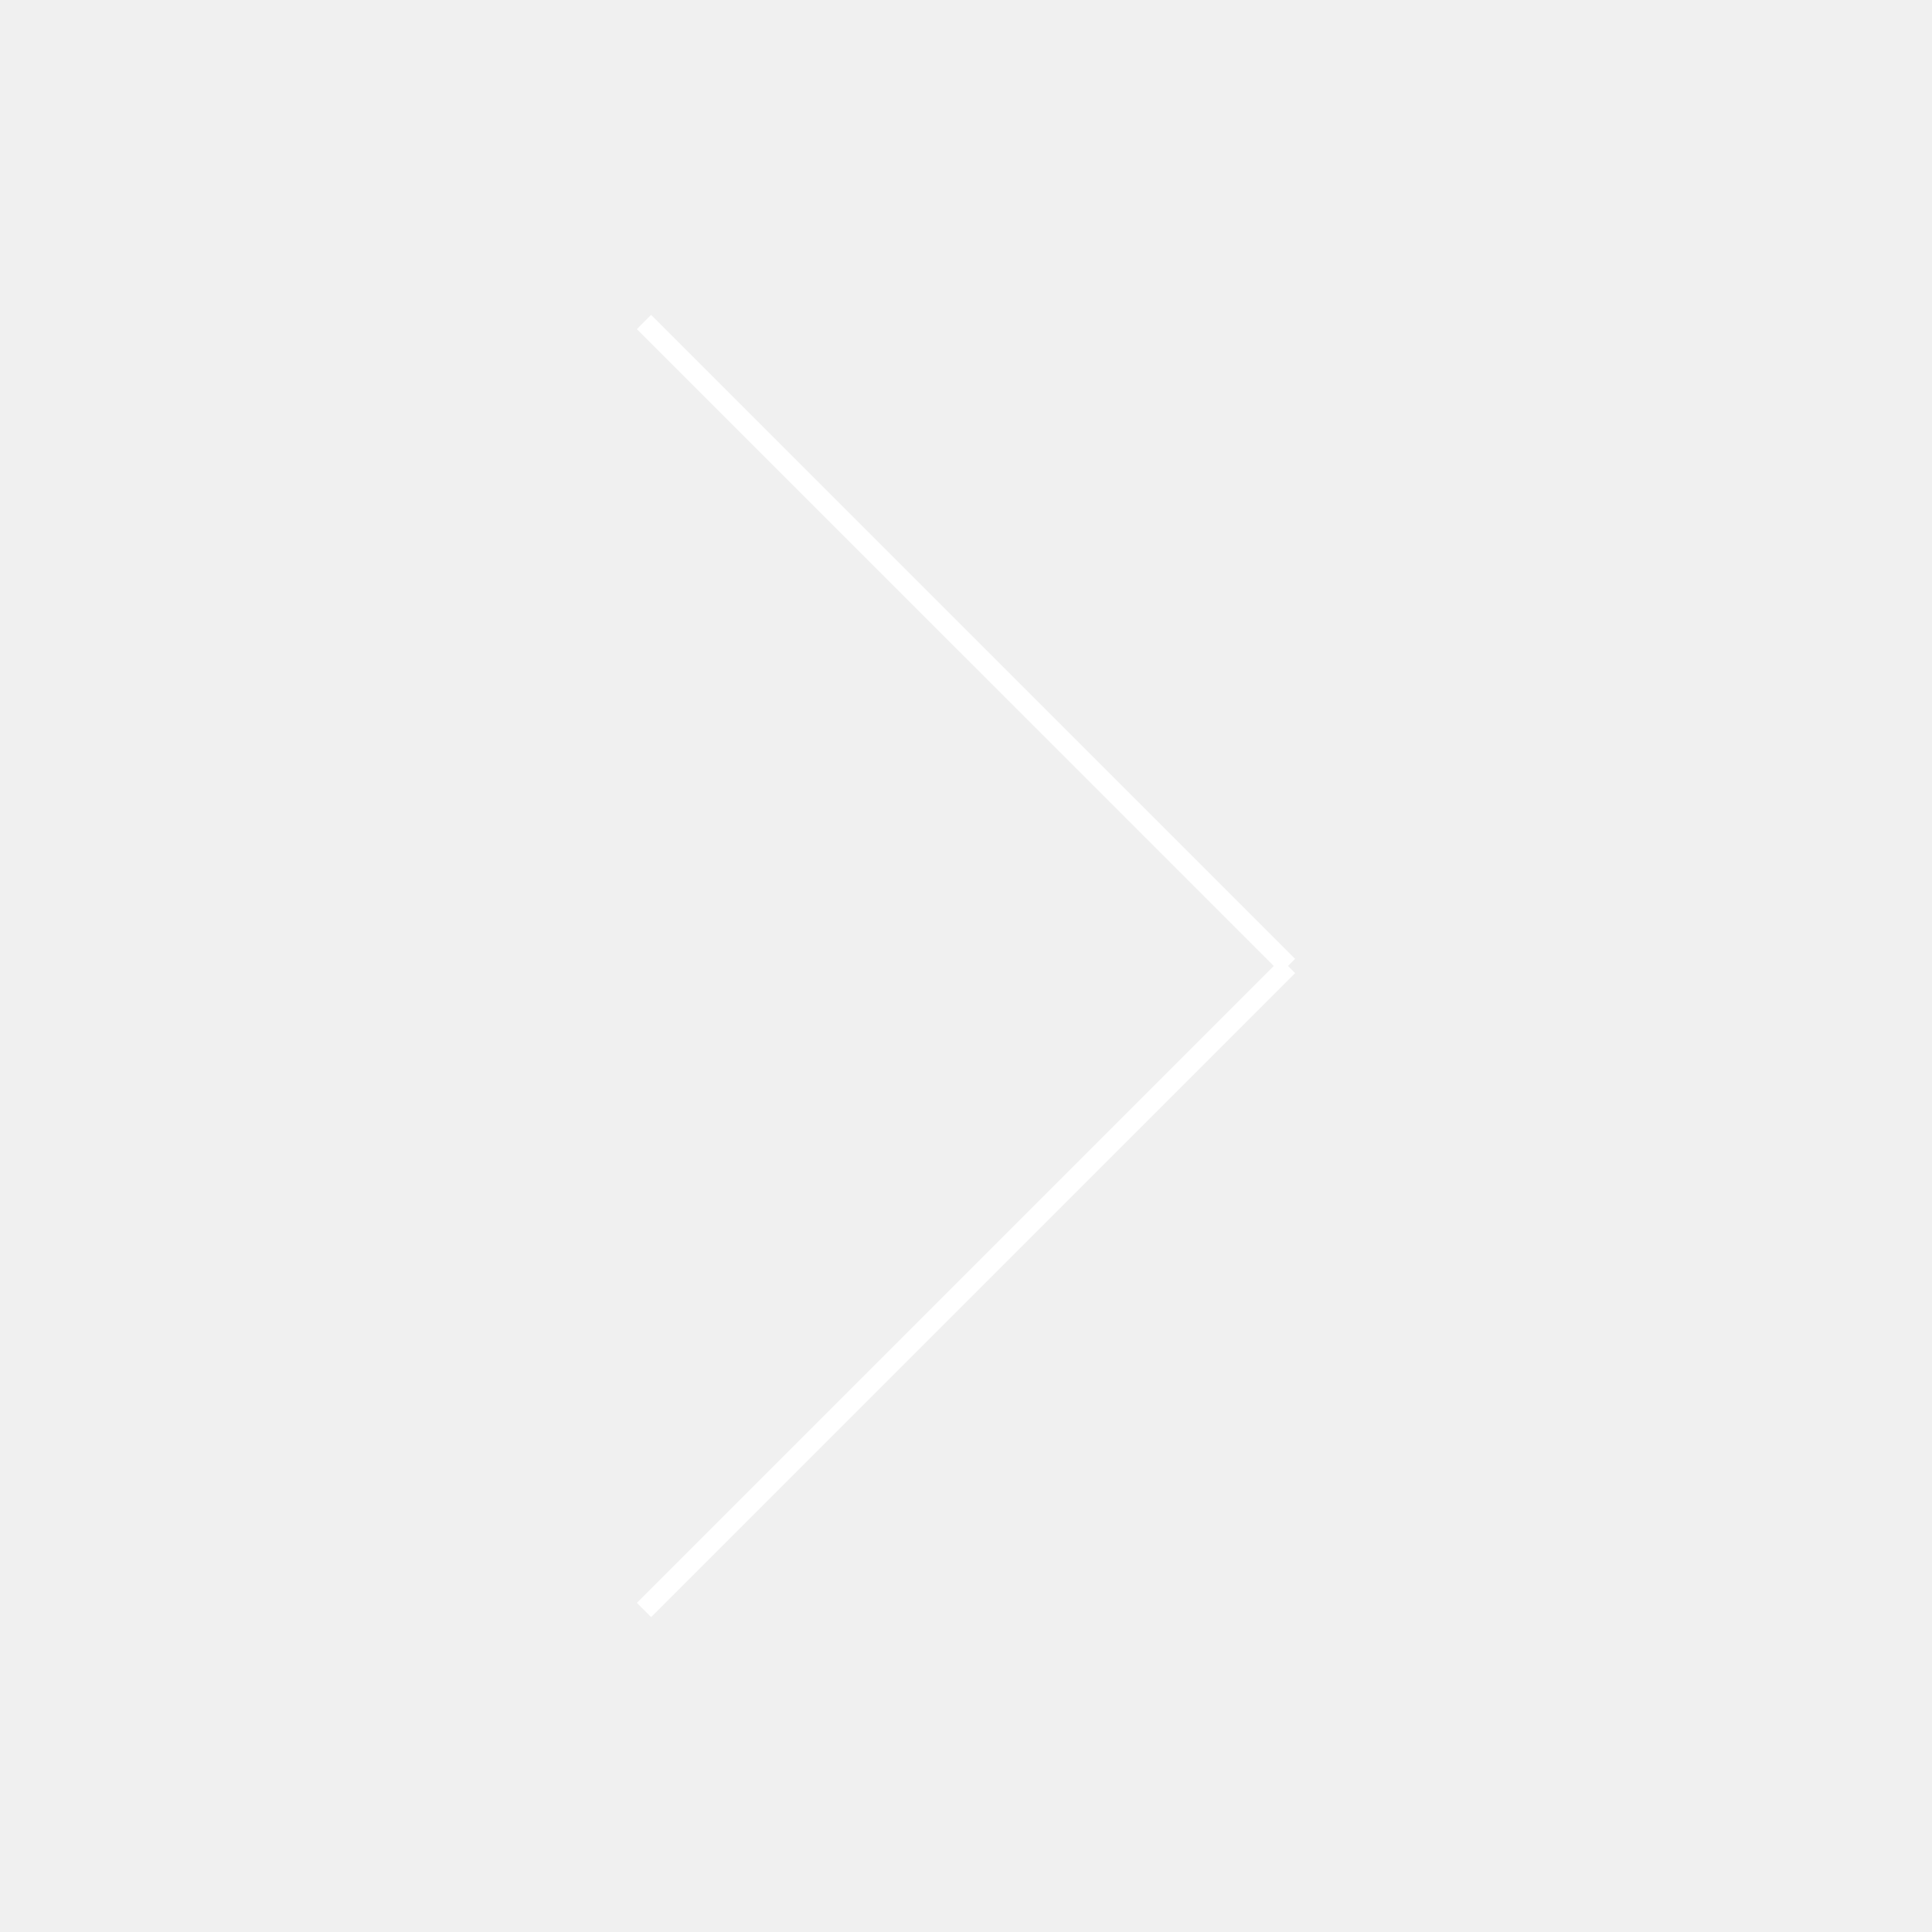
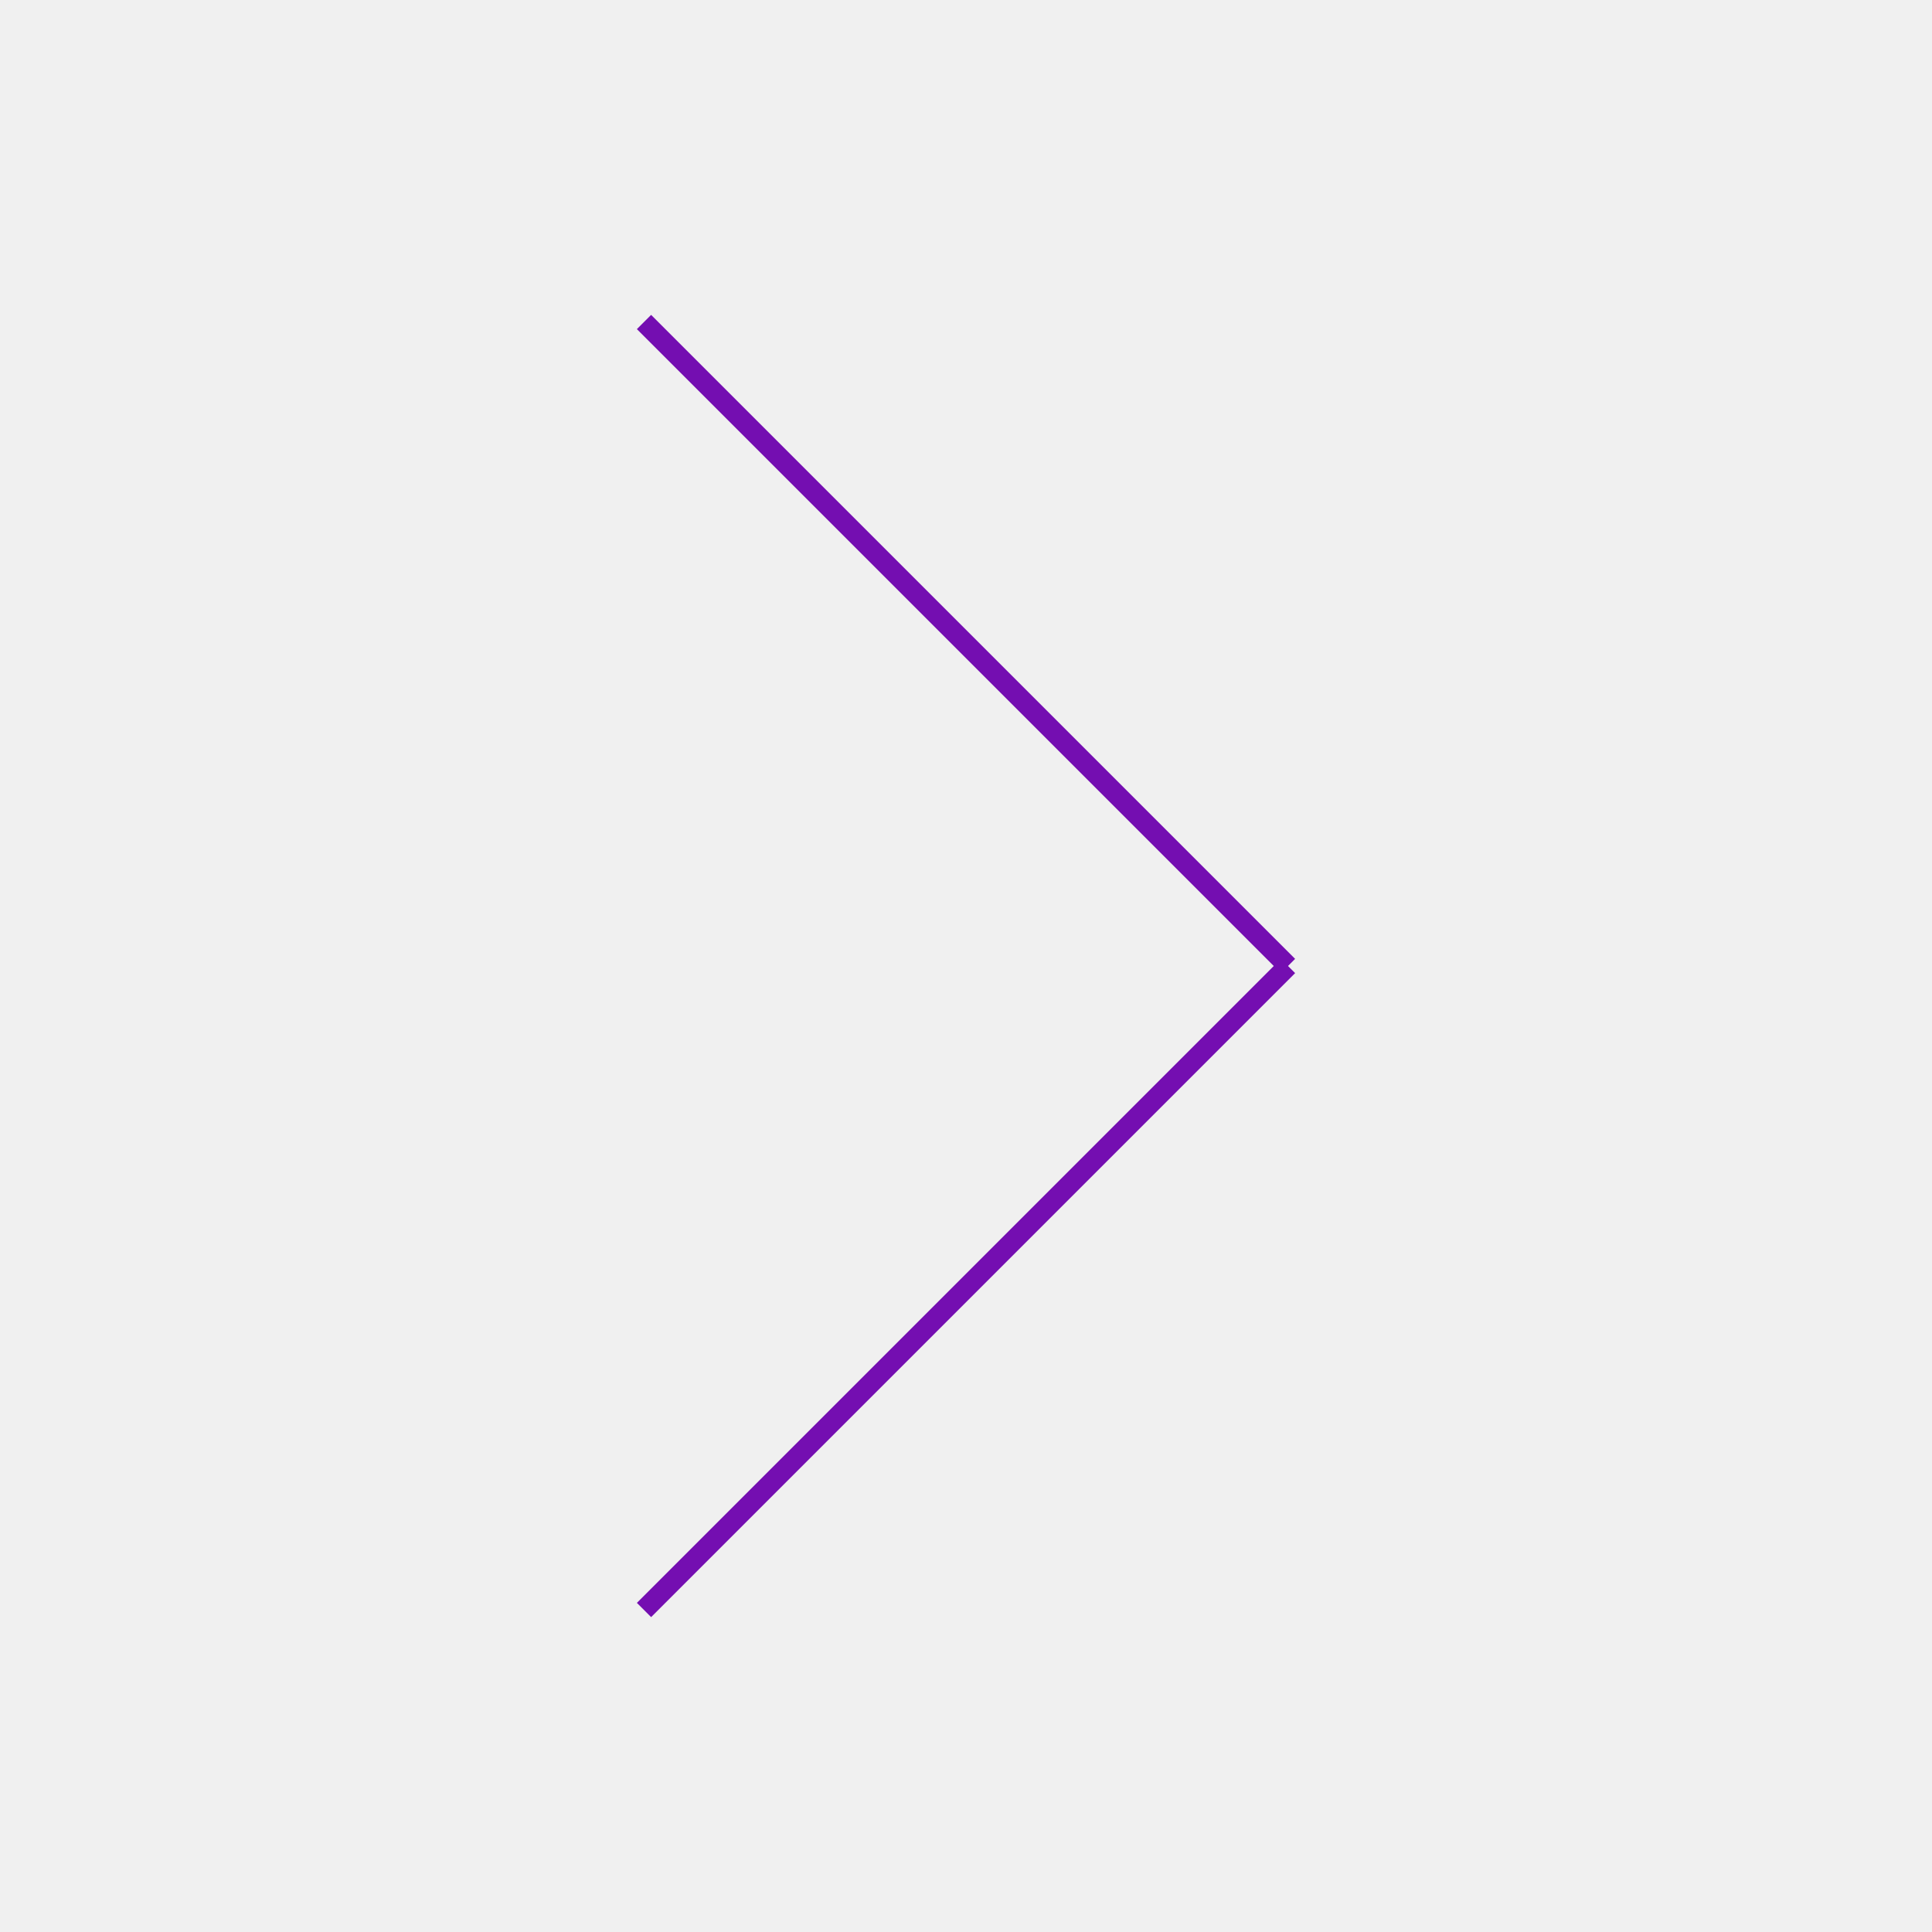
<svg xmlns="http://www.w3.org/2000/svg" width="96px" height="96px" viewBox="0 0 96 96" zoomAndPan="disable">
  <style>
		line {
- 			stroke: #fff;
+ 			stroke: #740eb1;
			stroke-width: 1px;
		}
	</style>
  <line x1="32" y1="16" x2="64" y2="48" />
  <line x1="32" y1="80" x2="64" y2="48" />
</svg>
